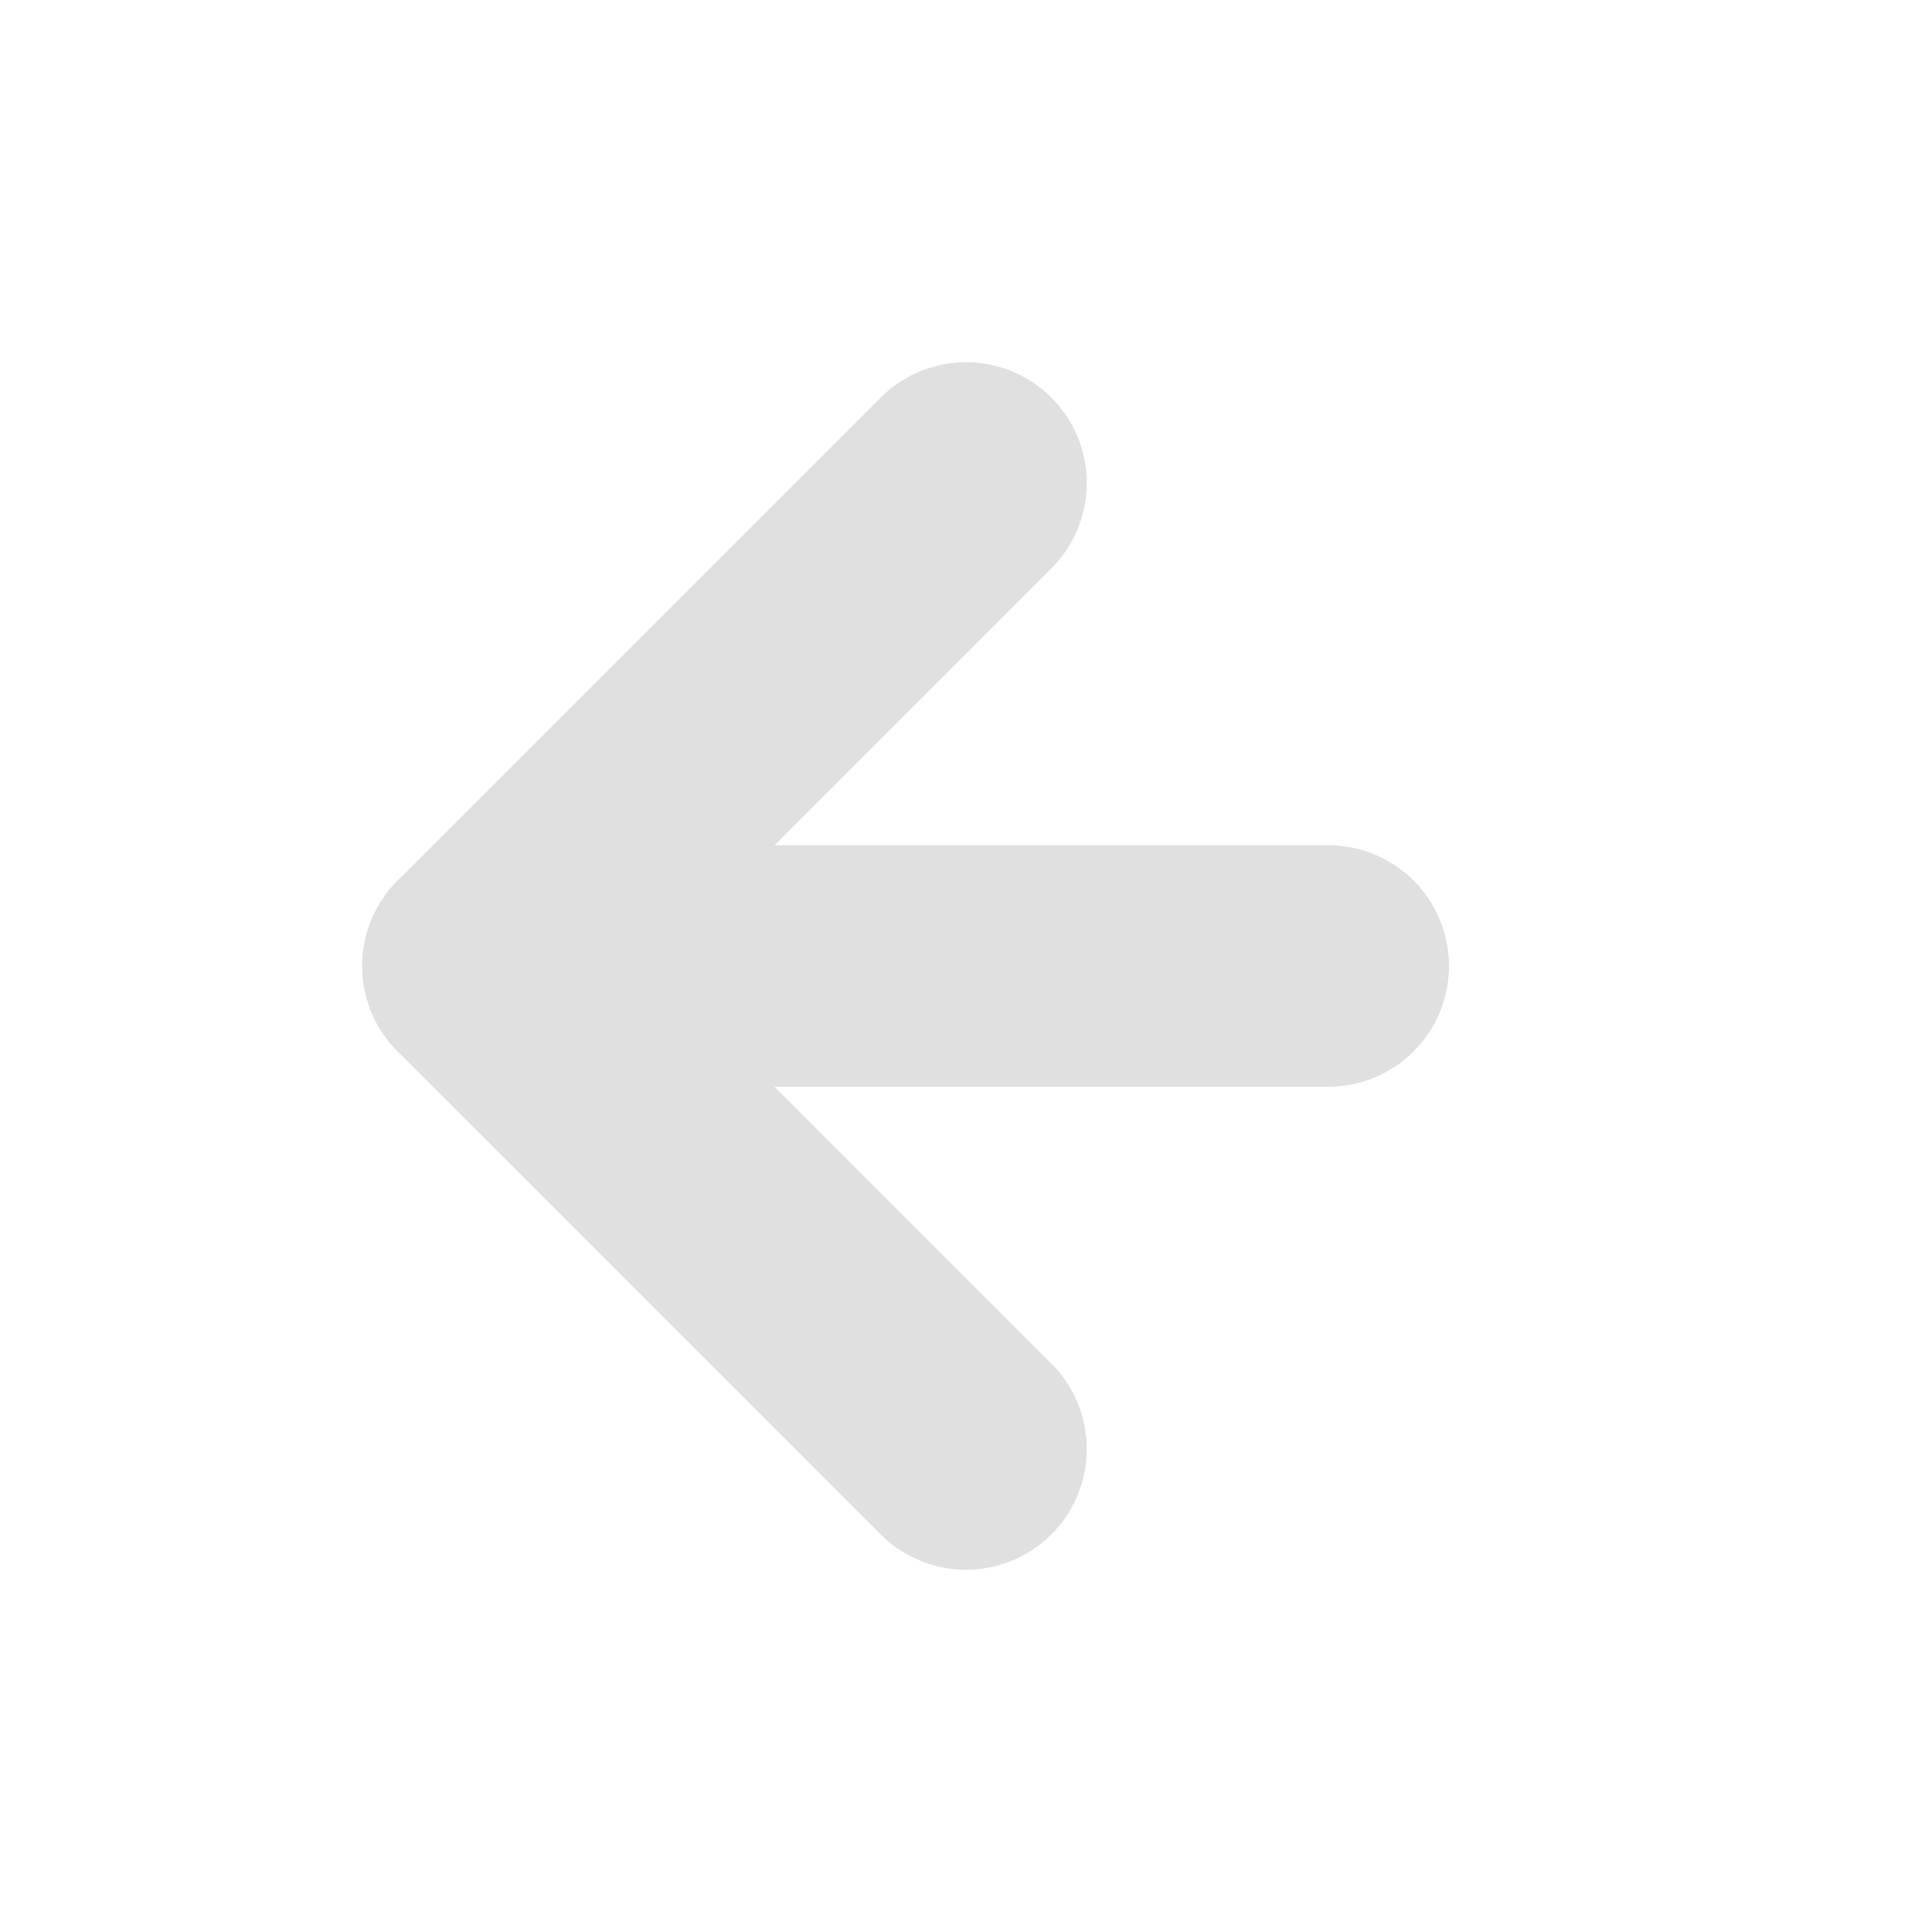
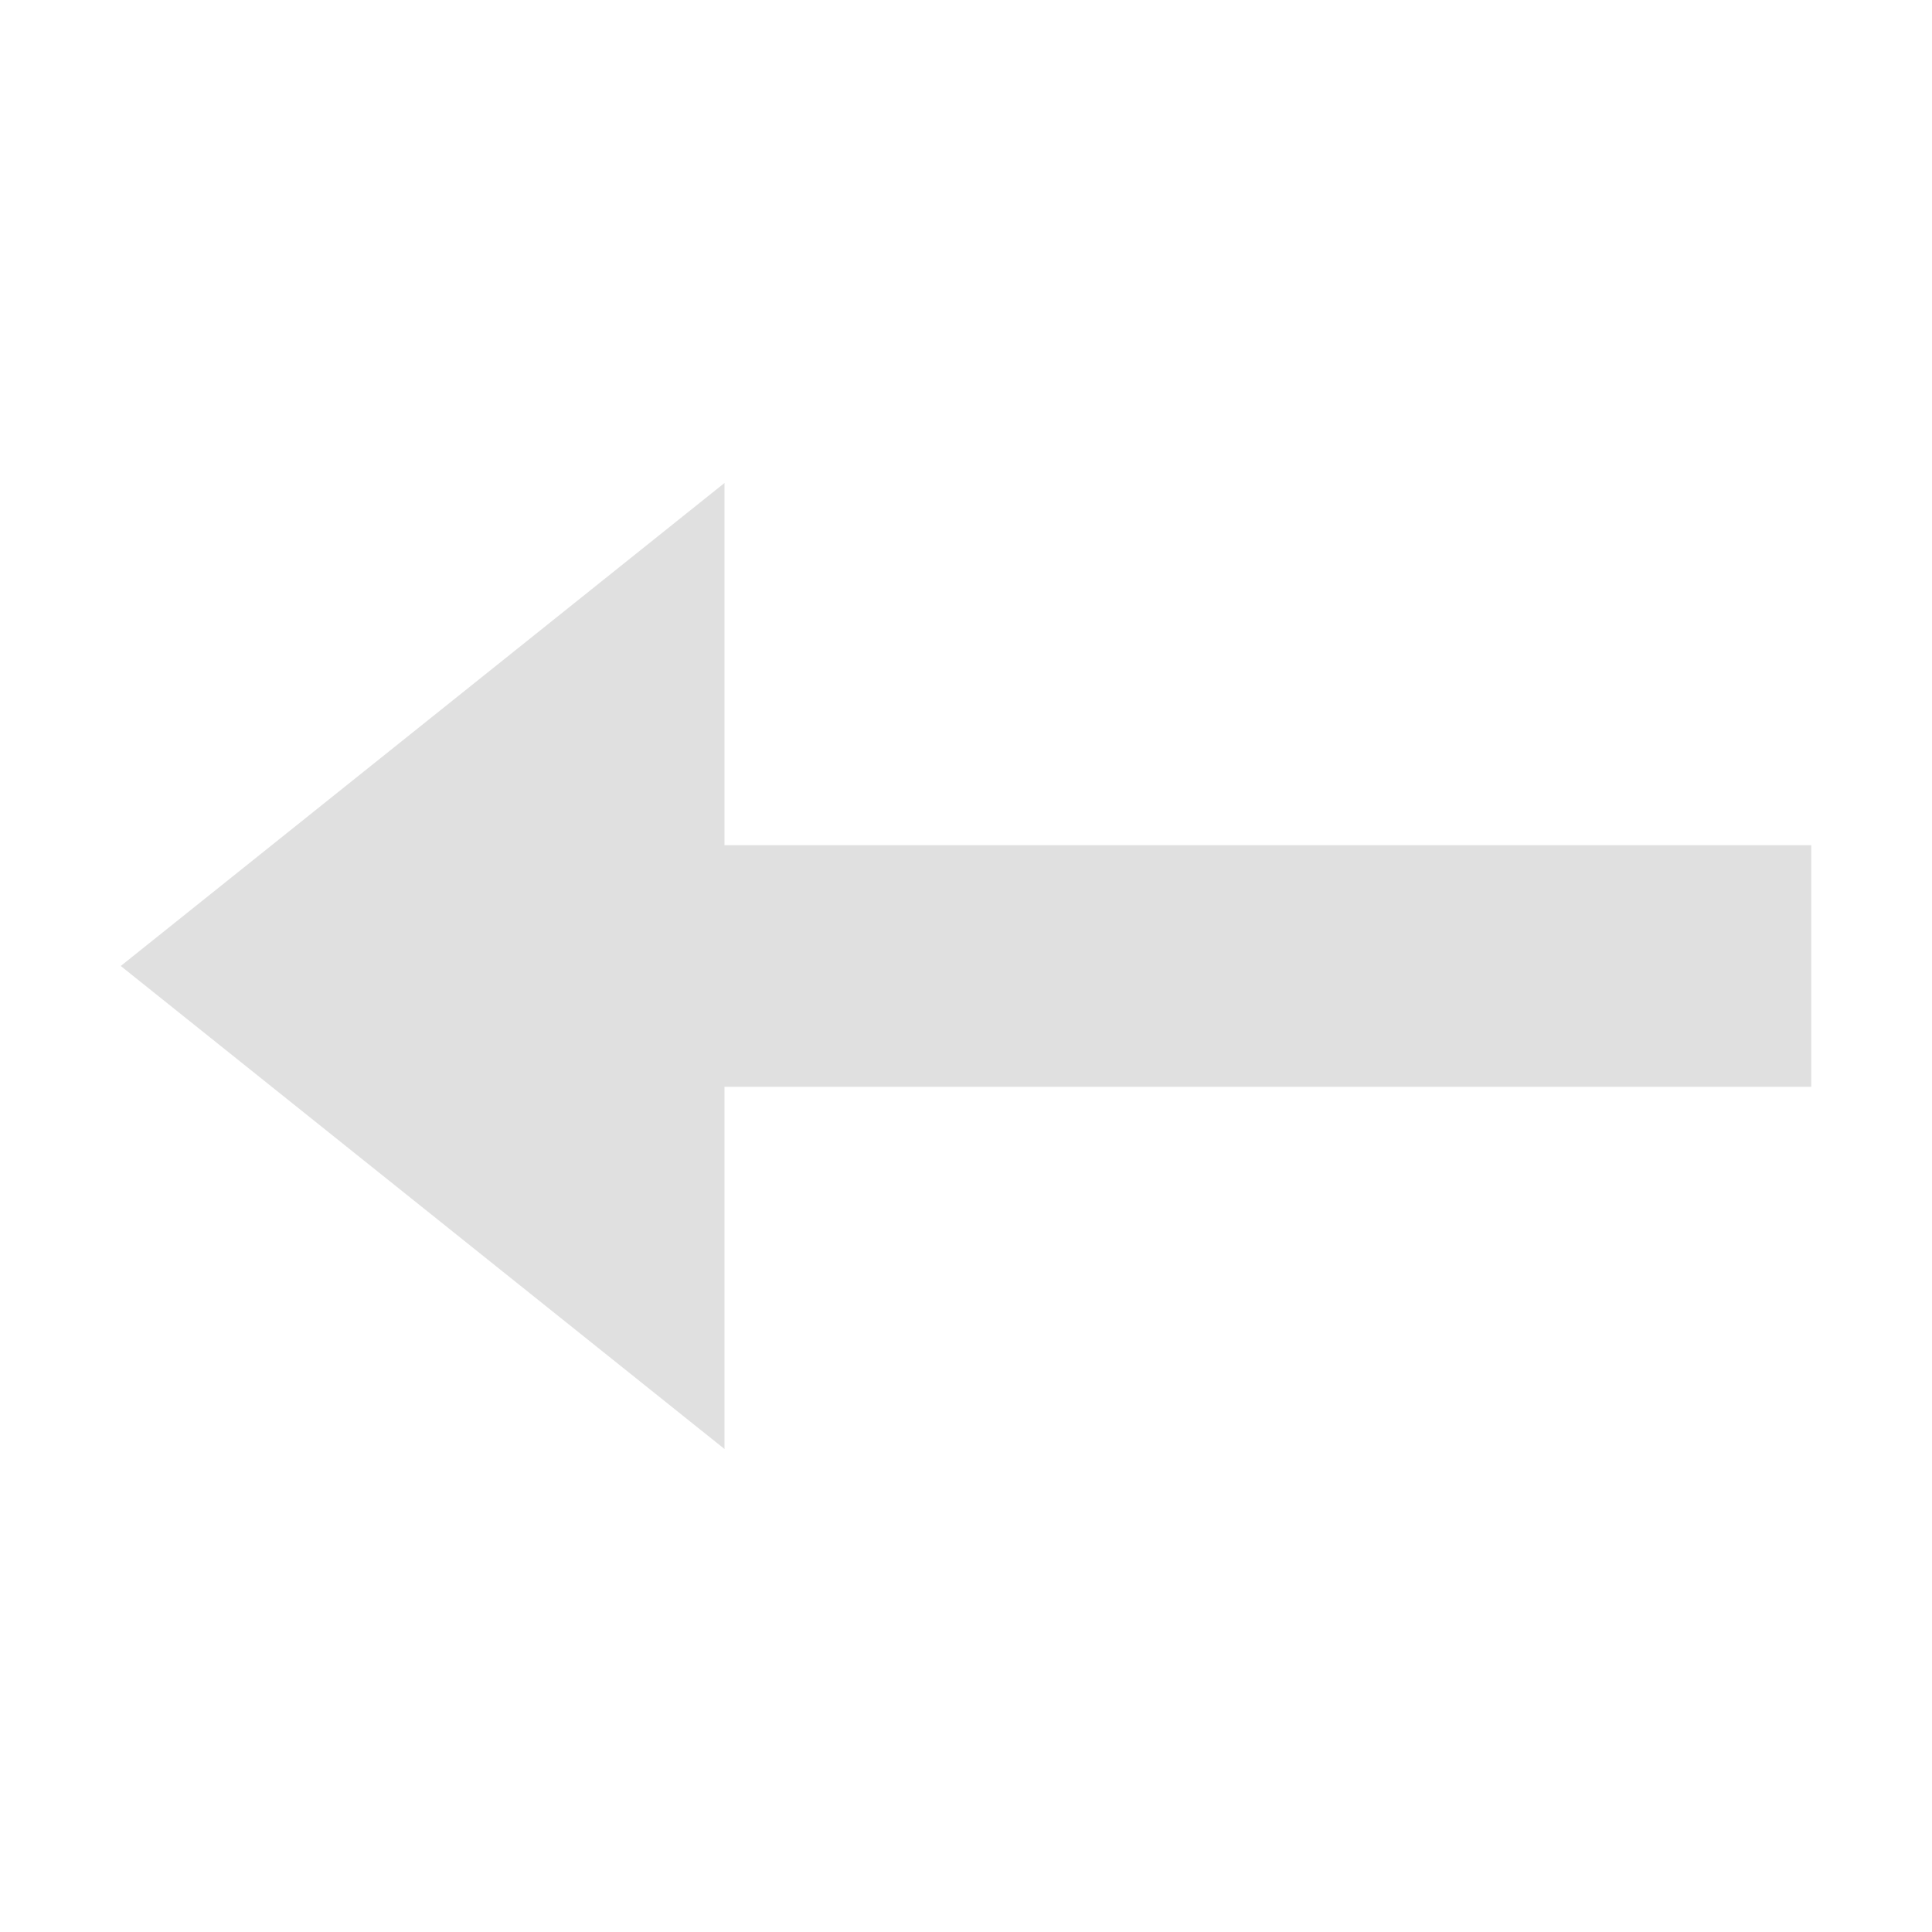
<svg xmlns="http://www.w3.org/2000/svg" width="16" height="16" viewBox="0 0 16 16" id="svg2" version="1.1">
  <defs id="defs4" />
  <g id="layer1" transform="translate(0,-1036.362)">
-     <path style="fill:none;stroke:#e0e0e0;stroke-width:2;stroke-linecap:round;stroke-linejoin:round;stroke-miterlimit:4;stroke-dasharray:none;stroke-opacity:0.996" d="m 8,1048.362 -4,-4 4,-4" id="path814" />
-     <path style="fill:none;stroke:#e0e0e0;stroke-width:2;stroke-linecap:round;stroke-linejoin:miter;stroke-miterlimit:4;stroke-dasharray:none;stroke-opacity:0.996" d="m 4,1044.362 h 7" id="path816" />
+     <path style="fill:#e0e0e0;fill-opacity:0.996;stroke:none;stroke-width:4;stroke-linecap:round;stroke-linejoin:miter;stroke-miterlimit:4;stroke-dasharray:none;stroke-opacity:1" d="M 6 4 L 3.5 6 L 1 8 L 3.5 10 L 6 12 L 6 9 L 15 9 L 15 7 L 6 7 L 6 4 z " transform="translate(0,1036.362)" id="rect4352" />
  </g>
</svg>
